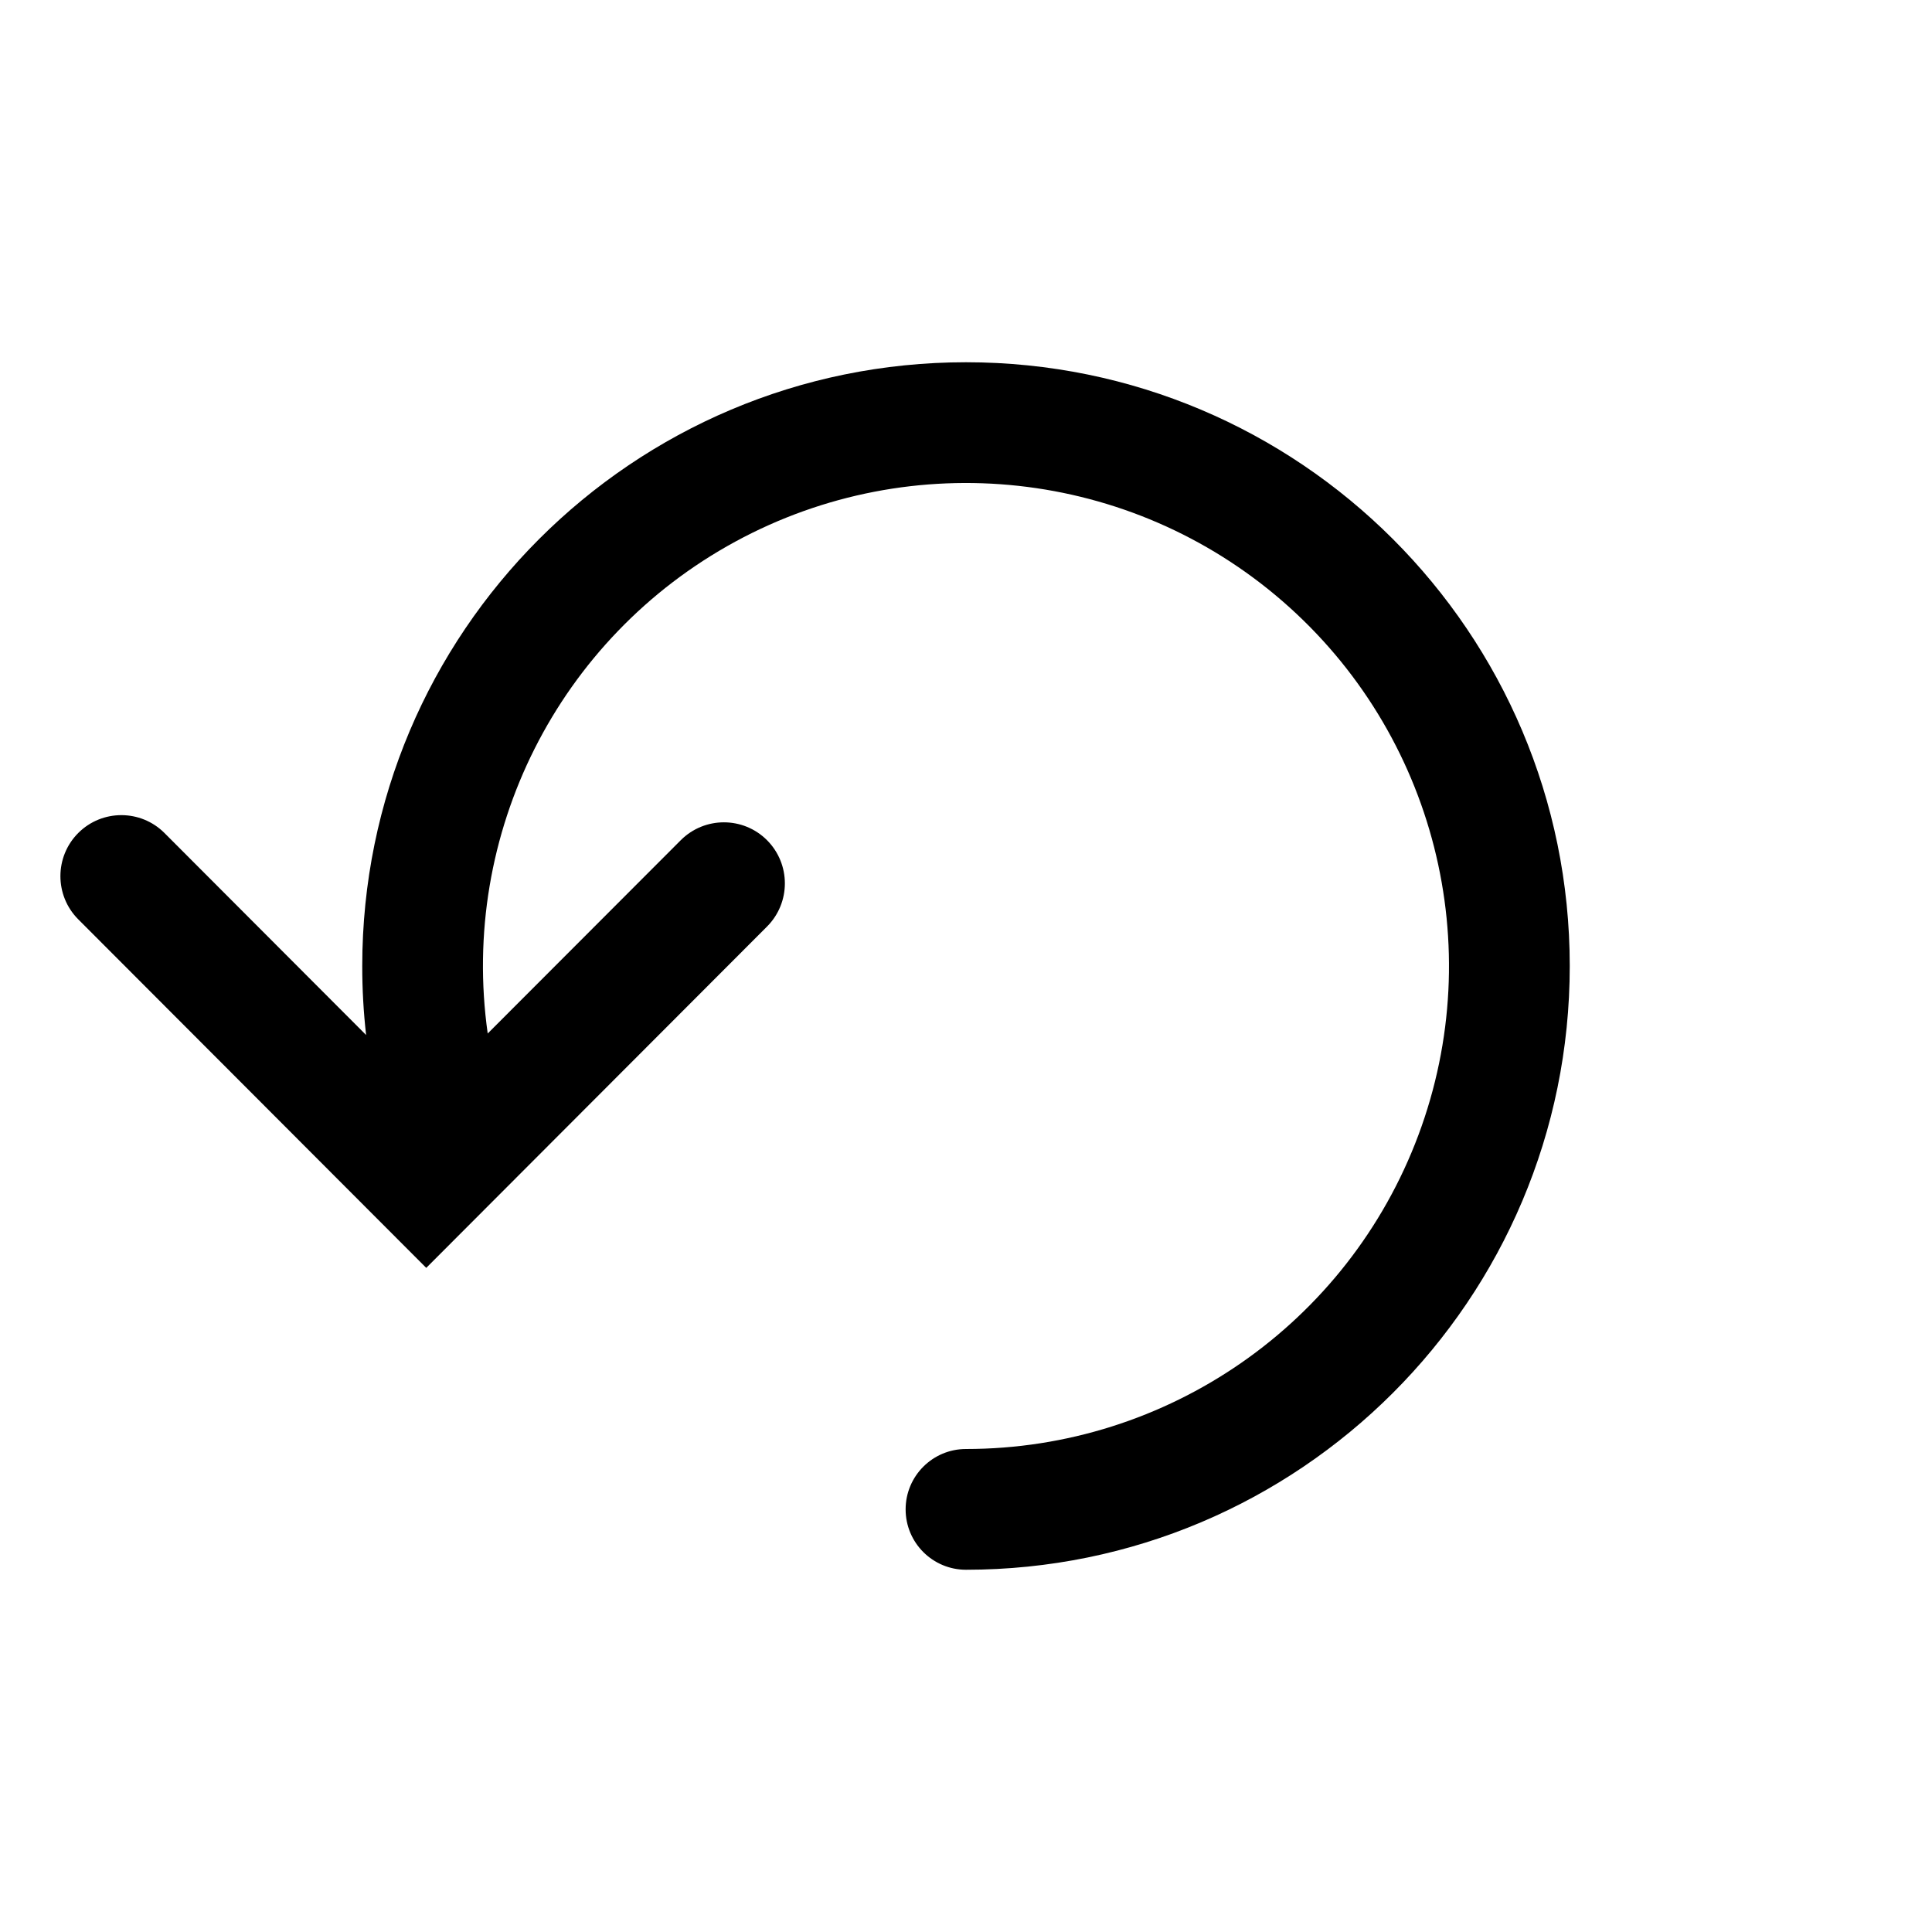
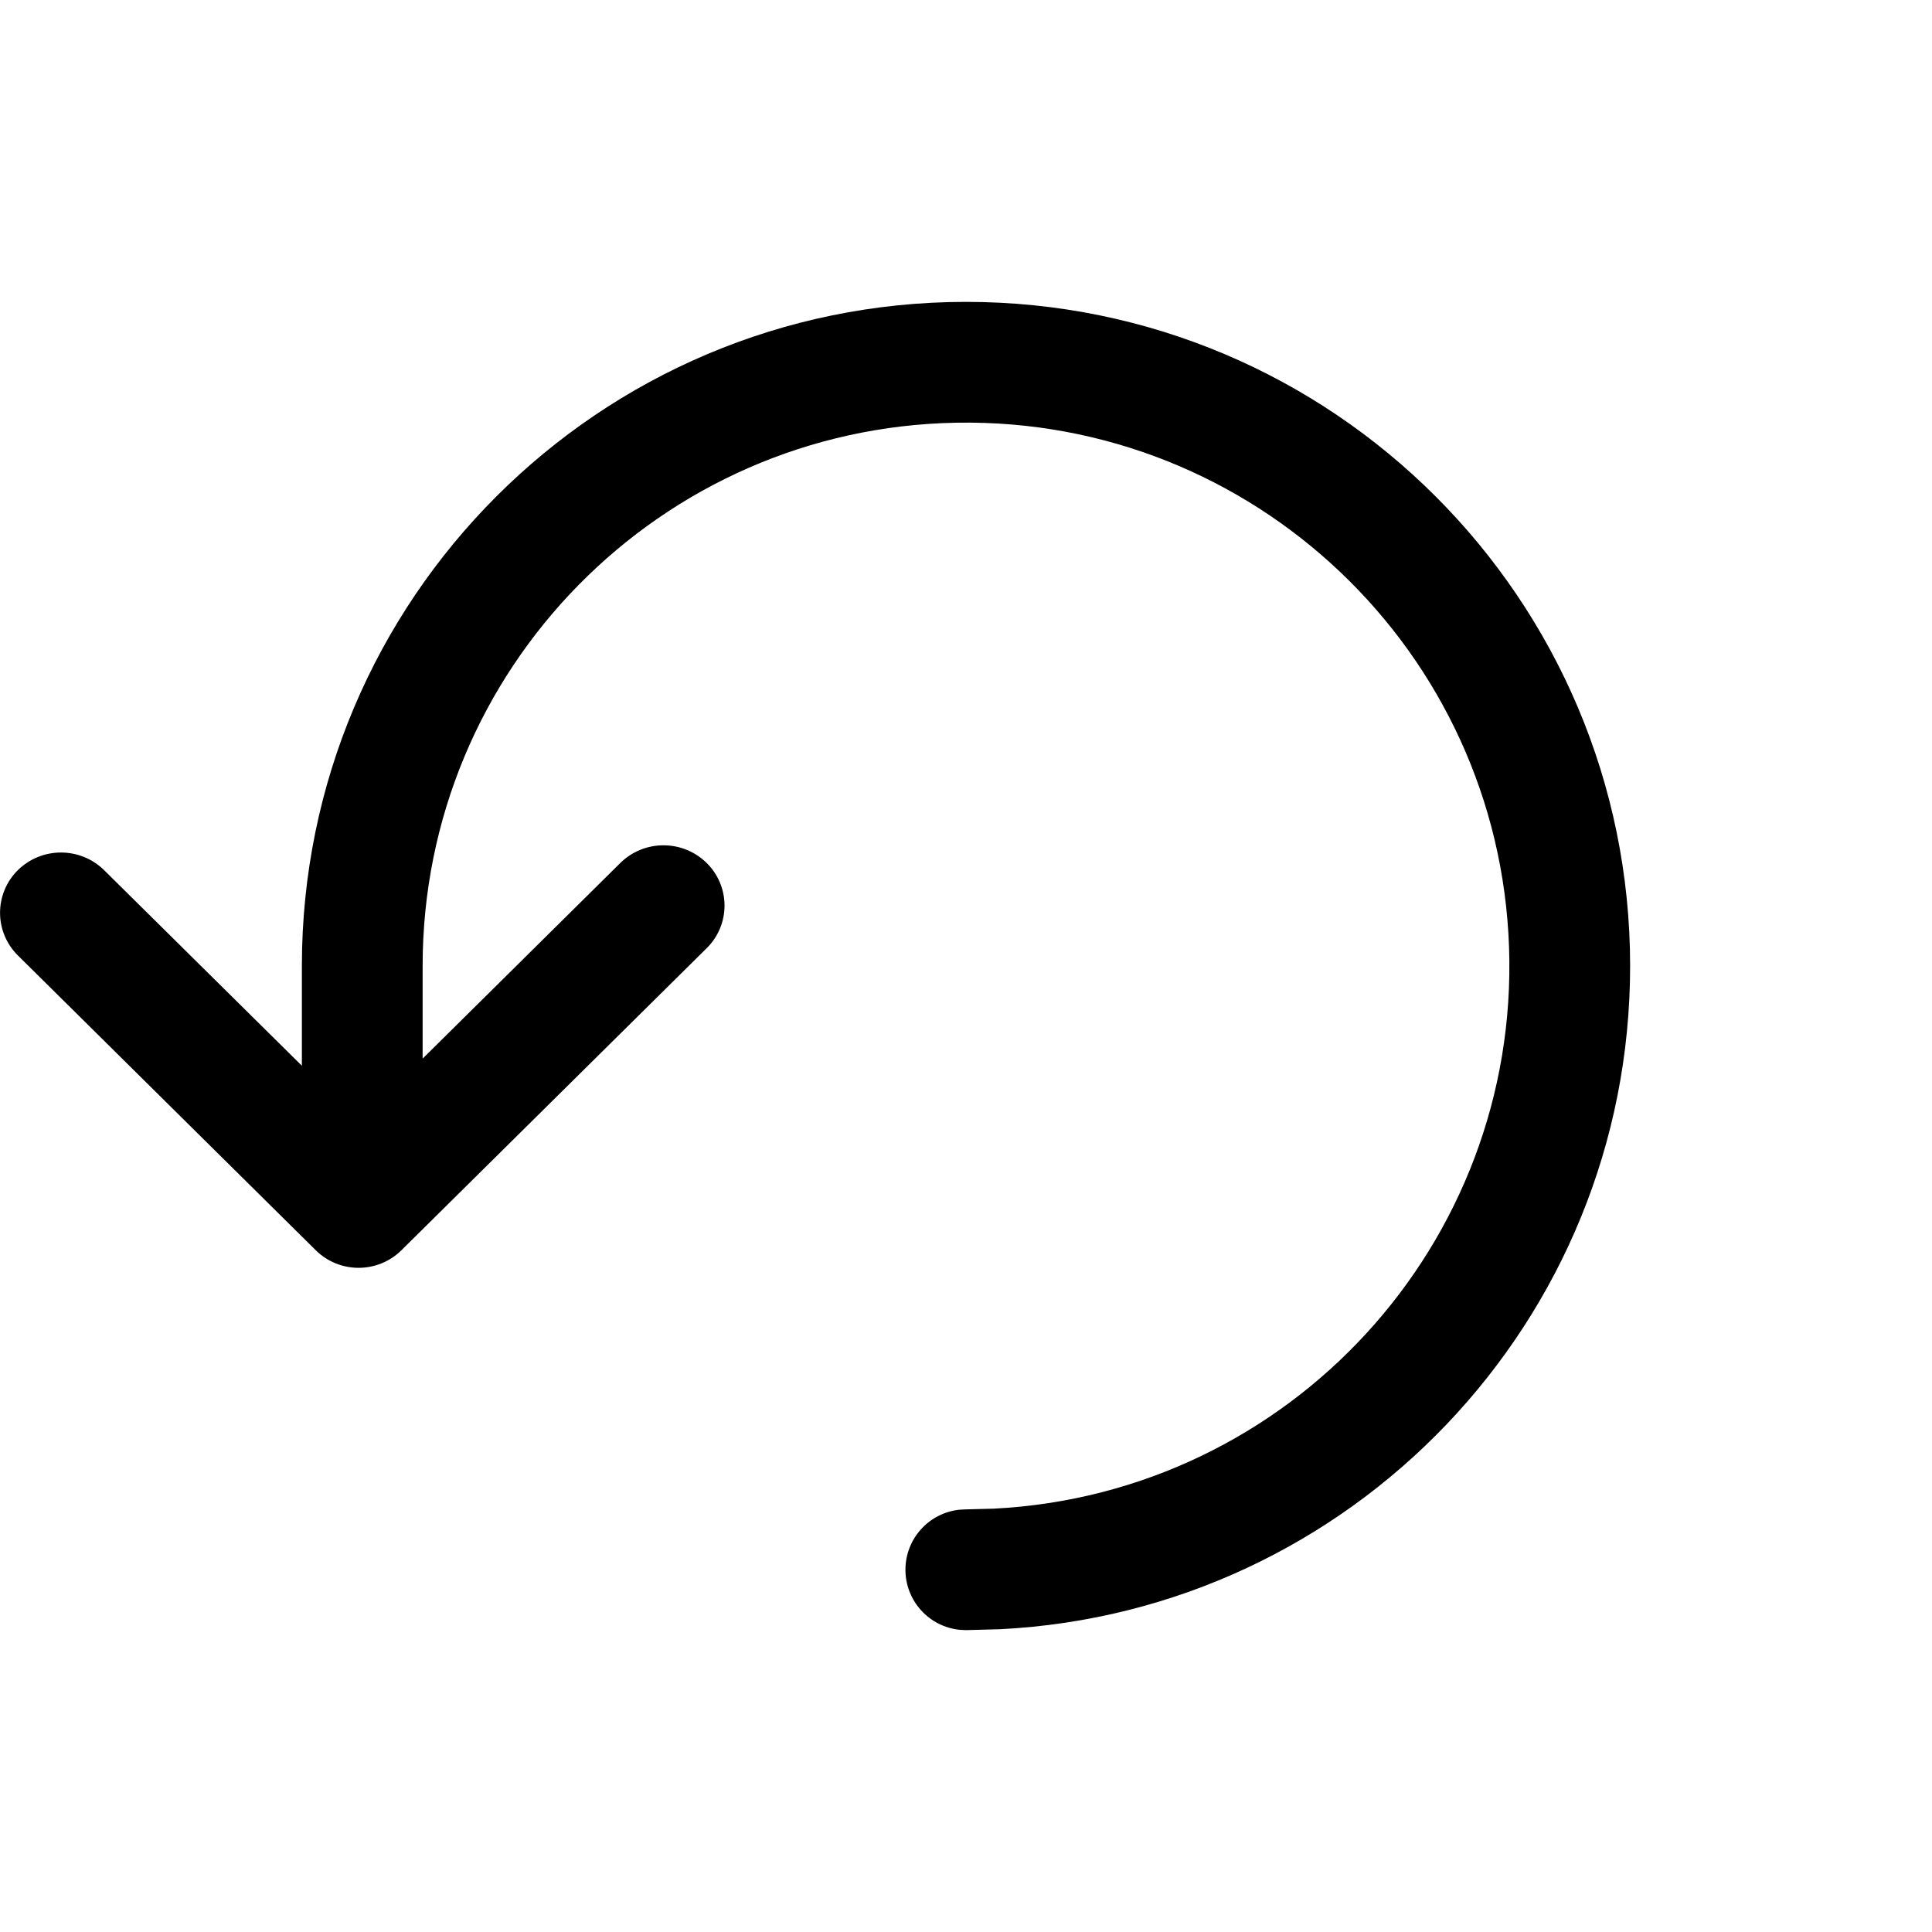
- <svg xmlns="http://www.w3.org/2000/svg" xmlns:xlink="http://www.w3.org/1999/xlink" viewBox="0 0 32 32">
-   <defs>
-     <path id="a" d="M16 6c5.523 0 10 4.477 10 10s-4.477 10-10 10a1 1 0 0 1 0-2 8 8 0 1 0-7.922-6.882l3.198-3.202a1.01 1.01 0 0 1 1.428 0 1.013 1.013 0 0 1 0 1.431L7.06 21l-5.764-5.773a1.013 1.013 0 0 1 0-1.43 1.01 1.01 0 0 1 1.428 0l3.34 3.346A10 10 0 0 1 6 16c0-5.523 4.477-10 10-10" />
-   </defs>
-   <use xlink:href="#a" fill-rule="evenodd" />
+ <svg xmlns="http://www.w3.org/2000/svg" viewBox="0 0 32 32">
+   <path d="M16 5C9.925 5 5 9.925 5 16v1.652l-3.276-3.24a1.02 1.02 0 0 0-1.428 0 .993.993 0 0 0 0 1.413l4.936 4.885a1.01 1.01 0 0 0 1.415 0l5.057-5.004a.99.99 0 0 0 0-1.413 1.02 1.02 0 0 0-1.429 0L7 17.534V16a9 9 0 1 1 9.463 8.988L16 25l-.103.005a1 1 0 0 0 0 1.99L16 27l.566-.015C22.378 26.691 27 21.885 27 16c0-6.075-4.925-11-11-11" />
</svg>
